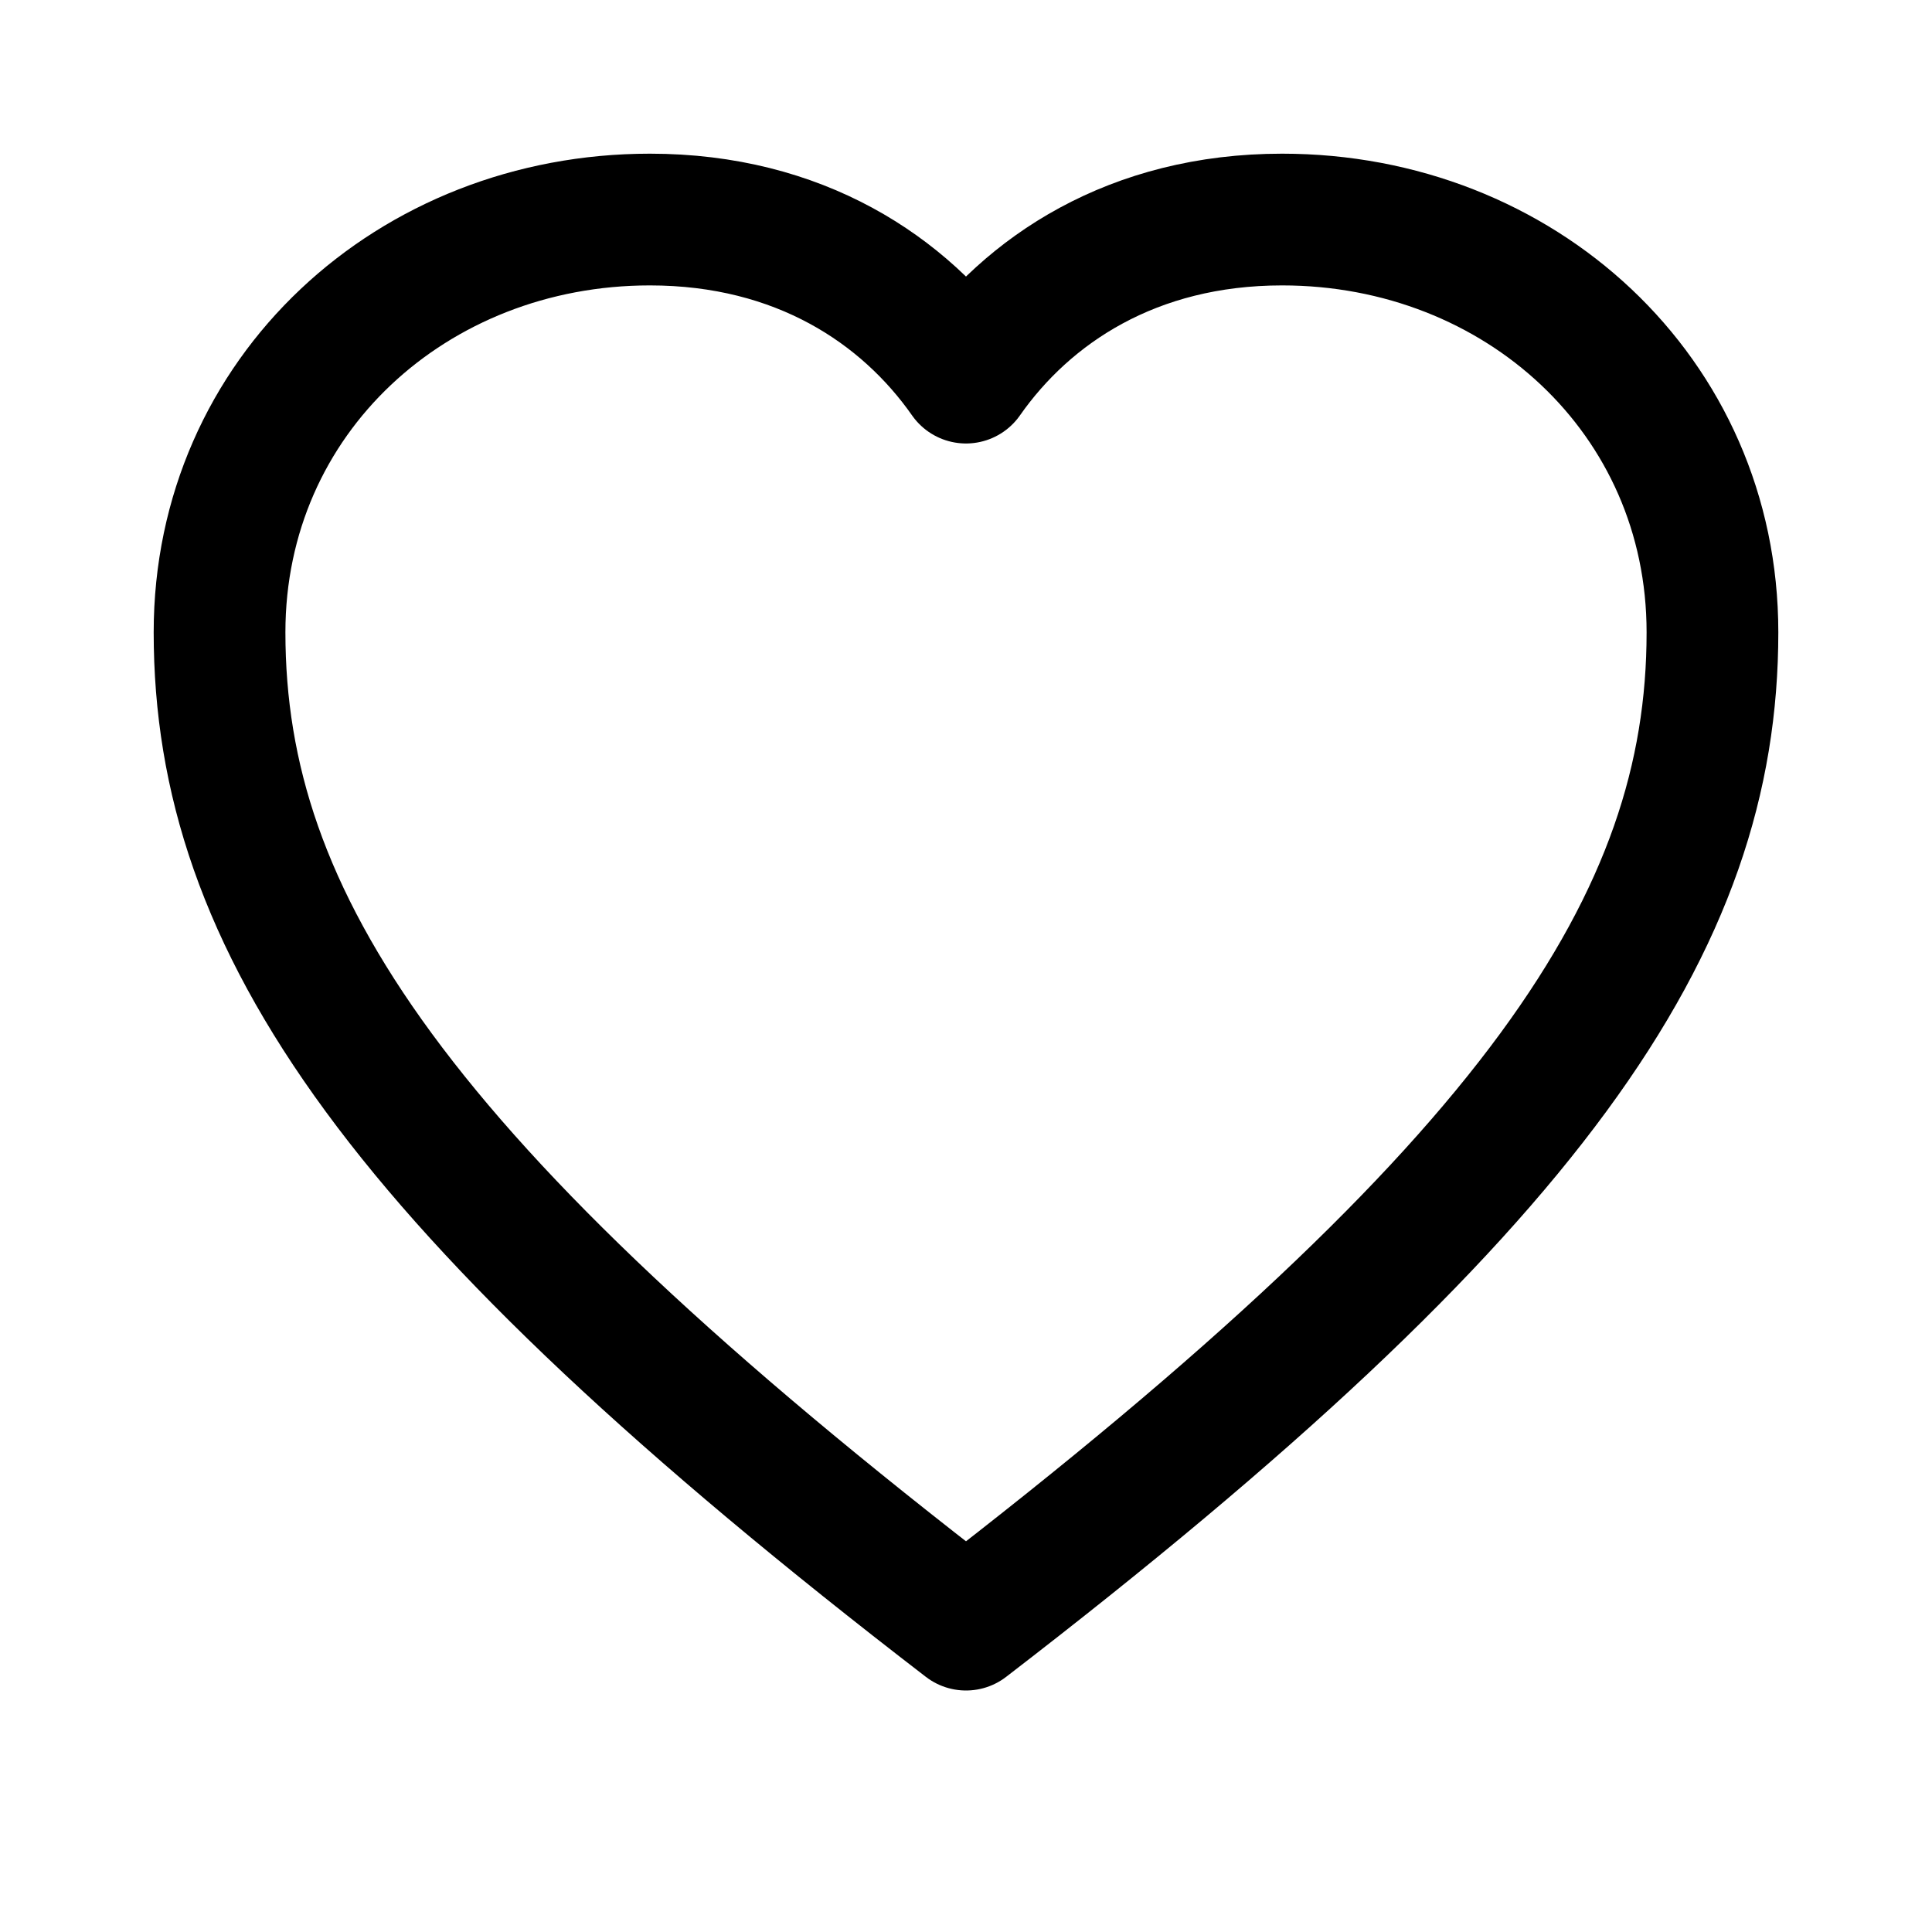
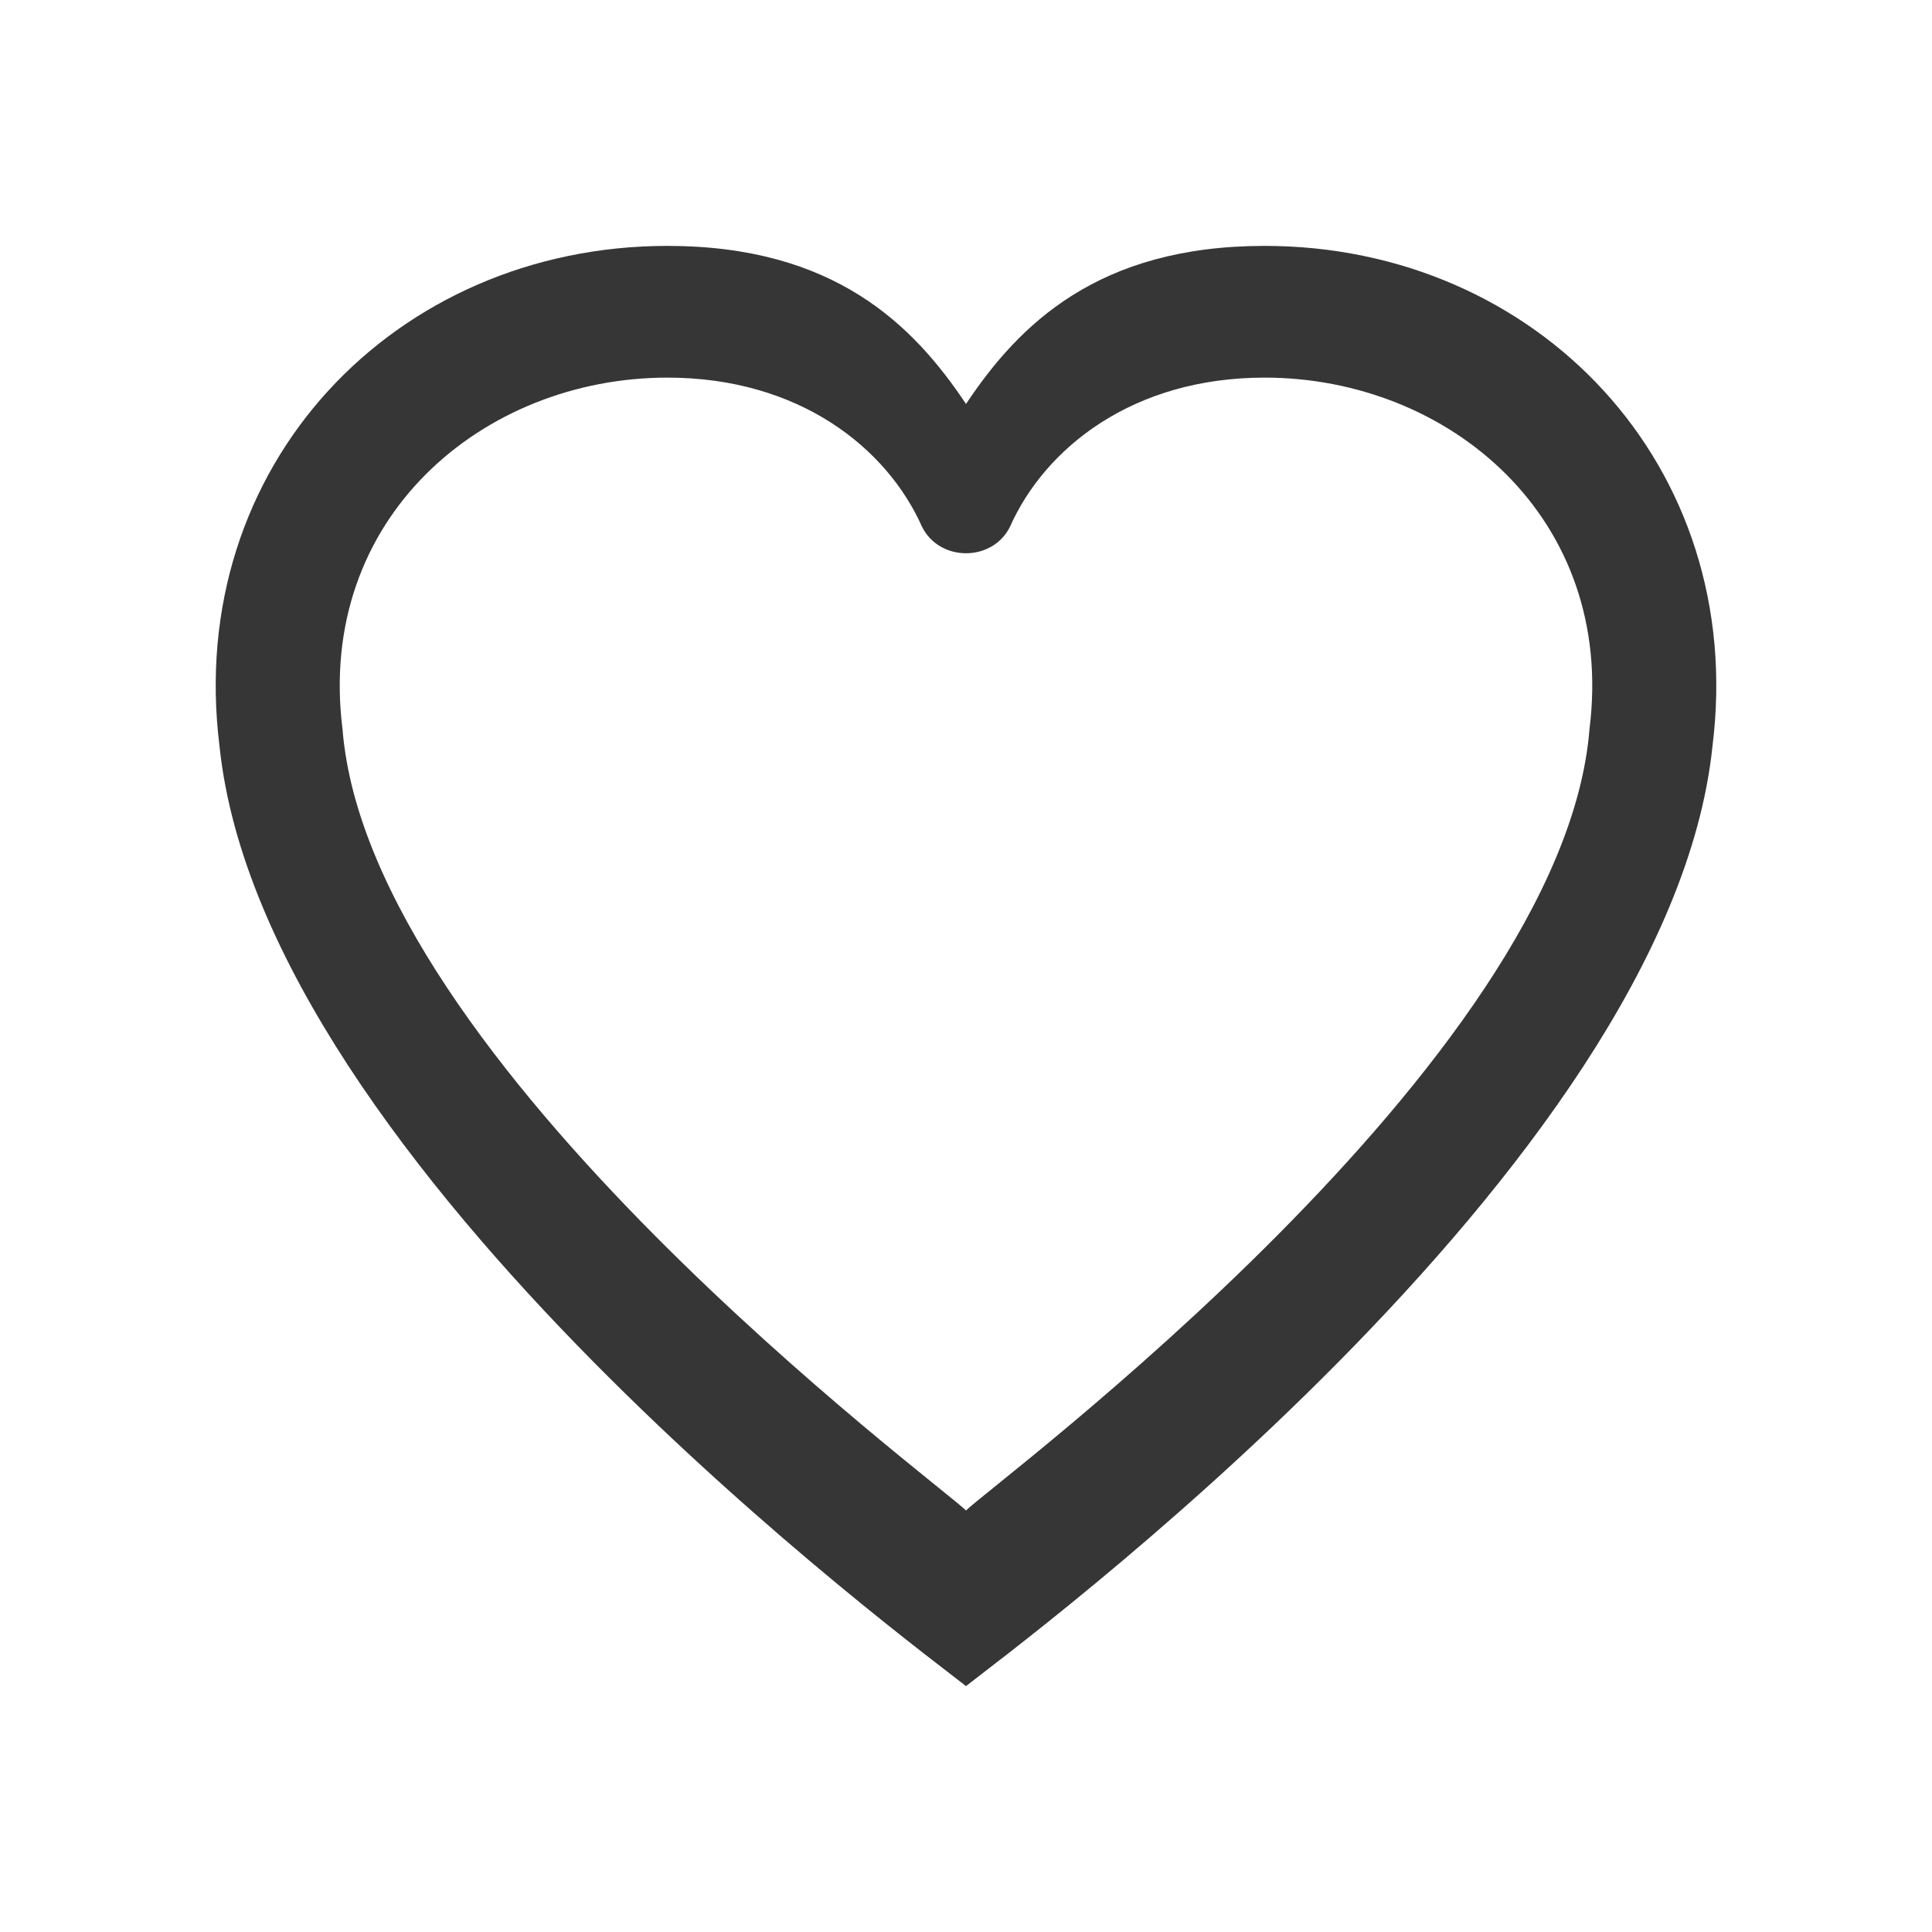
<svg xmlns="http://www.w3.org/2000/svg" width="22" height="22" viewBox="0 0 22 22">
-   <g fill="none" stroke="currentColor" stroke-width="1.5" stroke-linecap="round" stroke-linejoin="round">
-     <path d="M11 18.5C4.5 13.5 2.5 10.5 2.5 7.2C2.5 4.5 4.7 2.5 7.4 2.5c1.7 0 2.9.8 3.6 1.8.7-1 1.9-1.8 3.6-1.8 2.7 0 4.9 2 4.9 4.7 0 3.3-2 6.3-8.5 11.3z" />
-   </g>
+   <defs>
+     <style id="current-color-scheme" type="text/css">
+       .ColorScheme-Text { color:#363636; }
+     </style>
+   </defs>
+   <path class="ColorScheme-Text" fill="currentColor" fill-rule="evenodd" d="M 11 19.2 C 10.5 18.8 3 13.3 2.5 8.5 C 2.1 5.3 4.5 2.8 7.6 2.8 C 9.5 2.8 10.4 3.7 11 4.6 C 11.6 3.7 12.5 2.8 14.4 2.8 C 17.5 2.8 19.9 5.3 19.5 8.5 C 19 13.3 11.5 18.8 11 19.2 Z M 11 17.2 C 11.3 16.9 17.8 12.1 18.1 8.3 C 18.4 5.9 16.5 4.3 14.4 4.3 C 12.9 4.3 11.9 5.1 11.5 6.0 C 11.3 6.4 10.7 6.4 10.5 6.0 C 10.1 5.1 9.1 4.3 7.6 4.3 C 5.5 4.3 3.6 5.9 3.9 8.3 C 4.2 12.1 10.7 16.9 11 17.2 Z" />
</svg>
